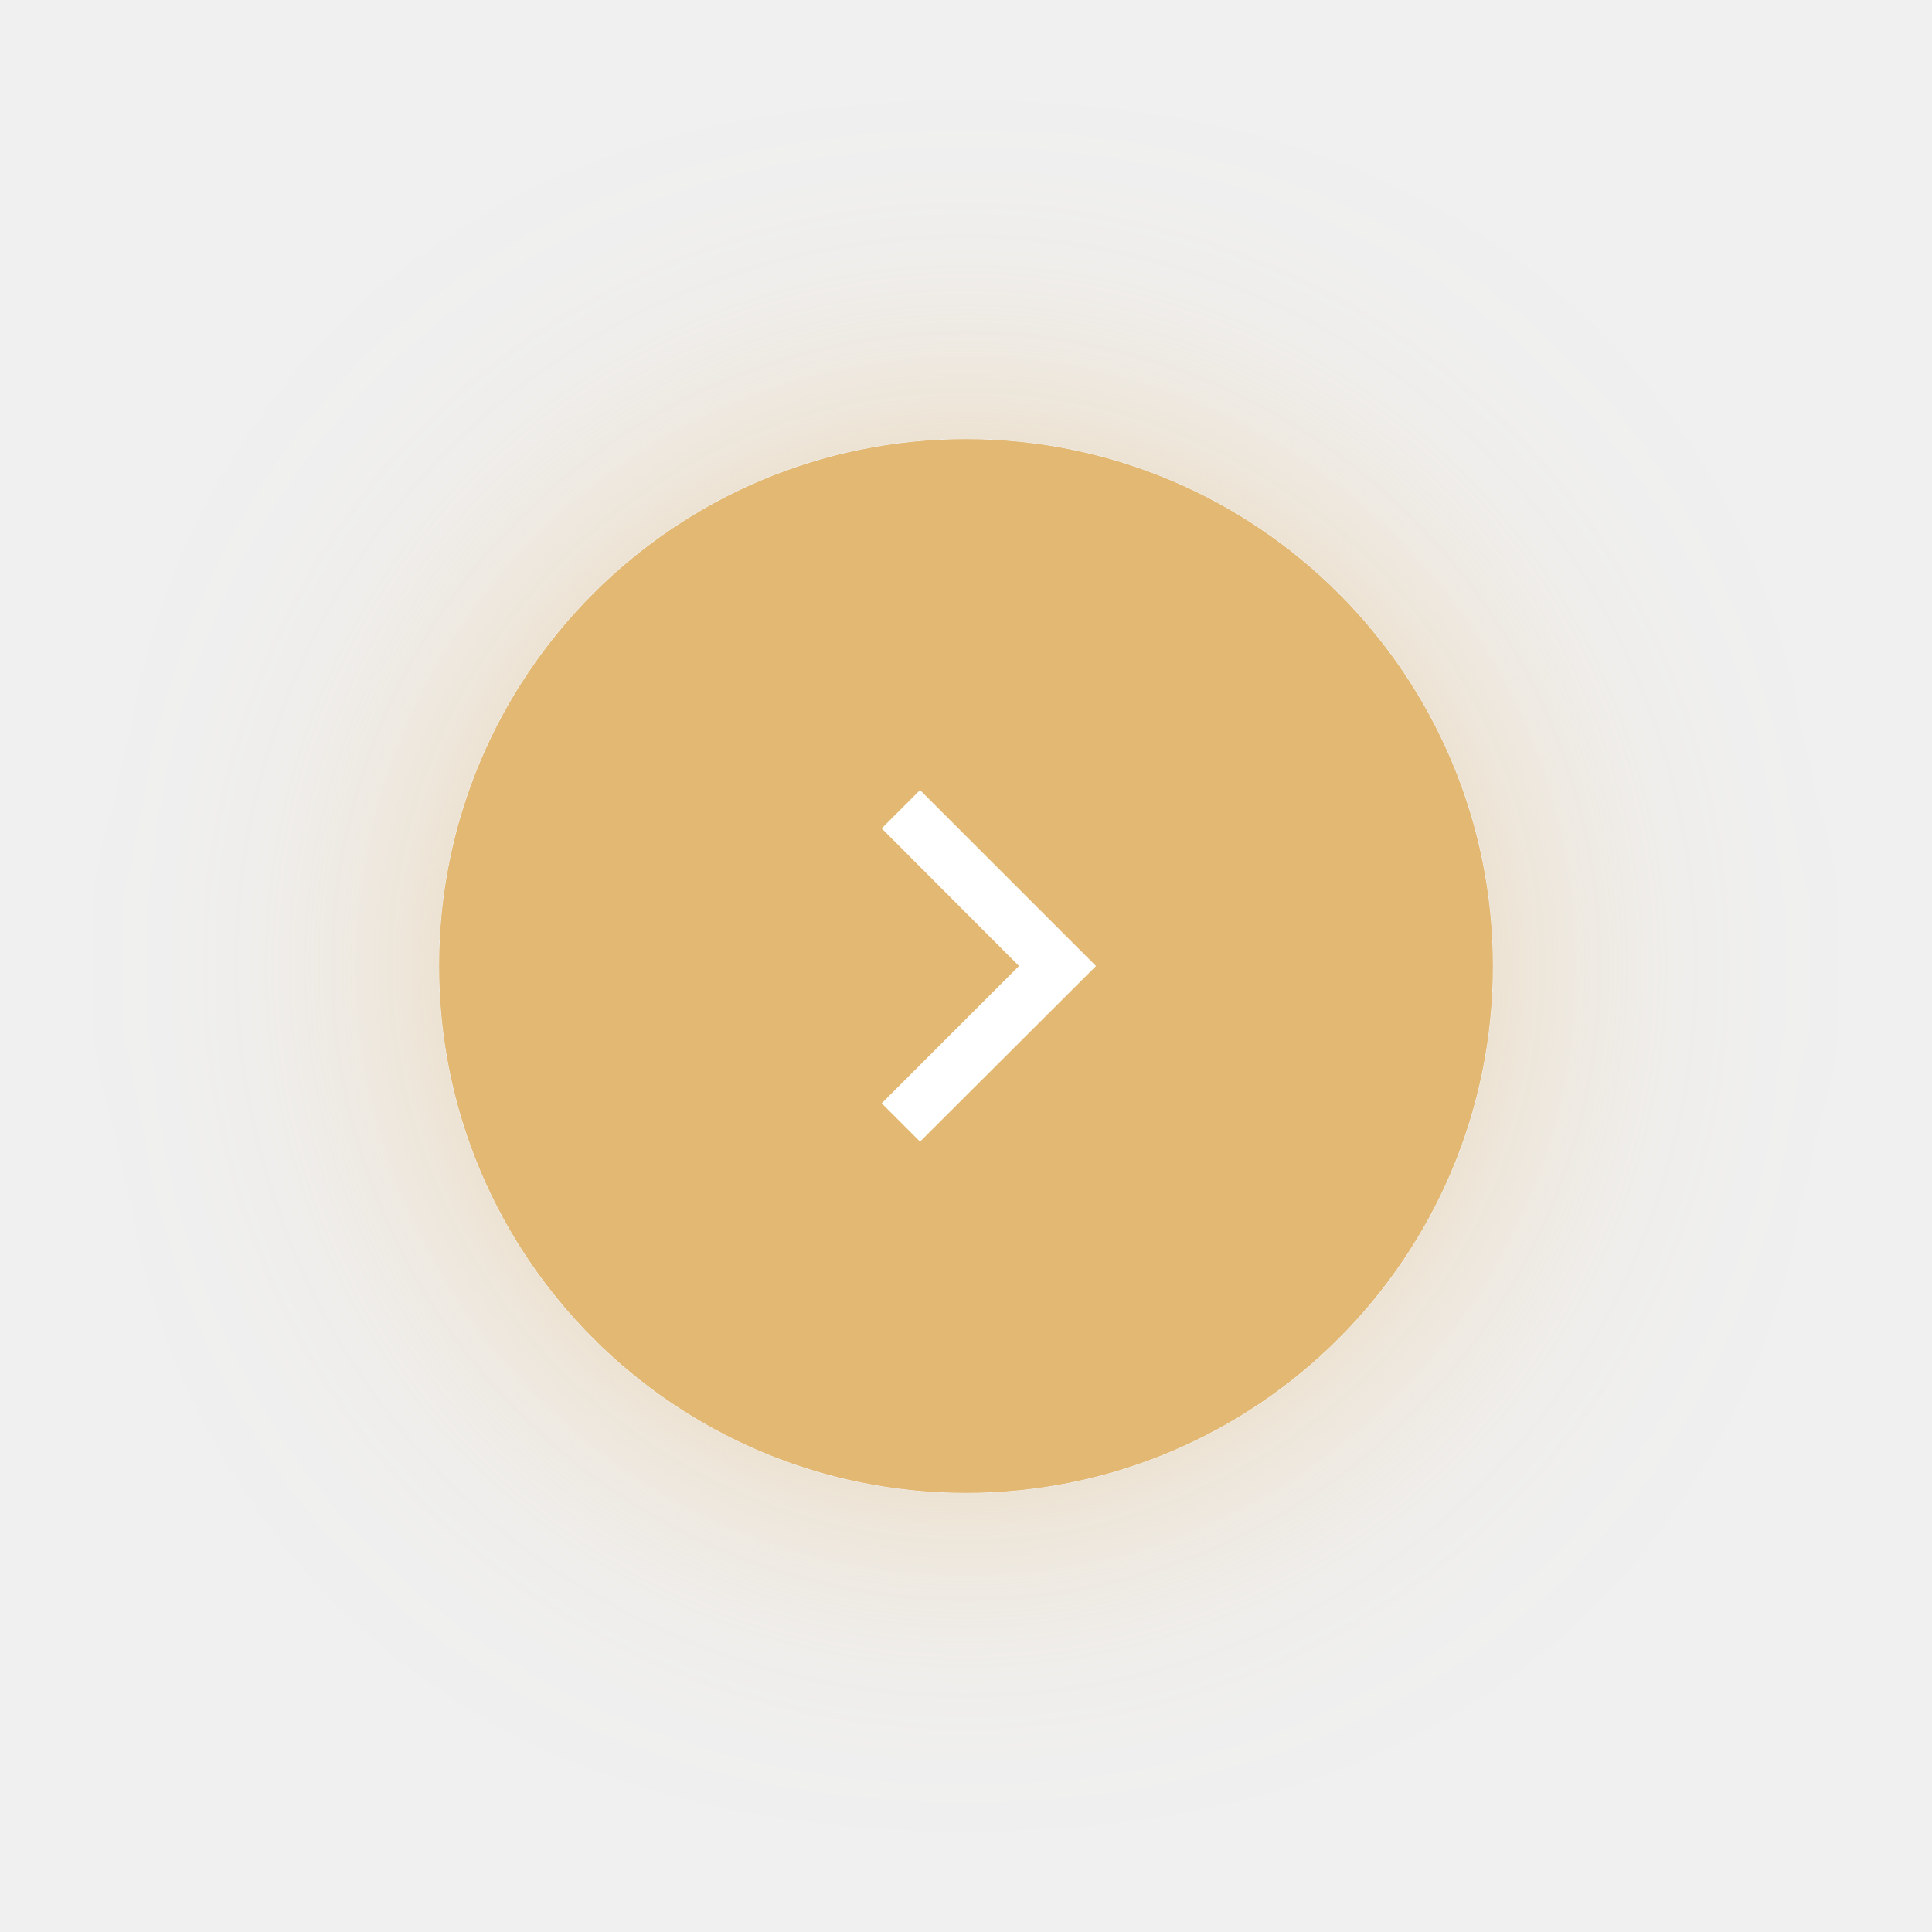
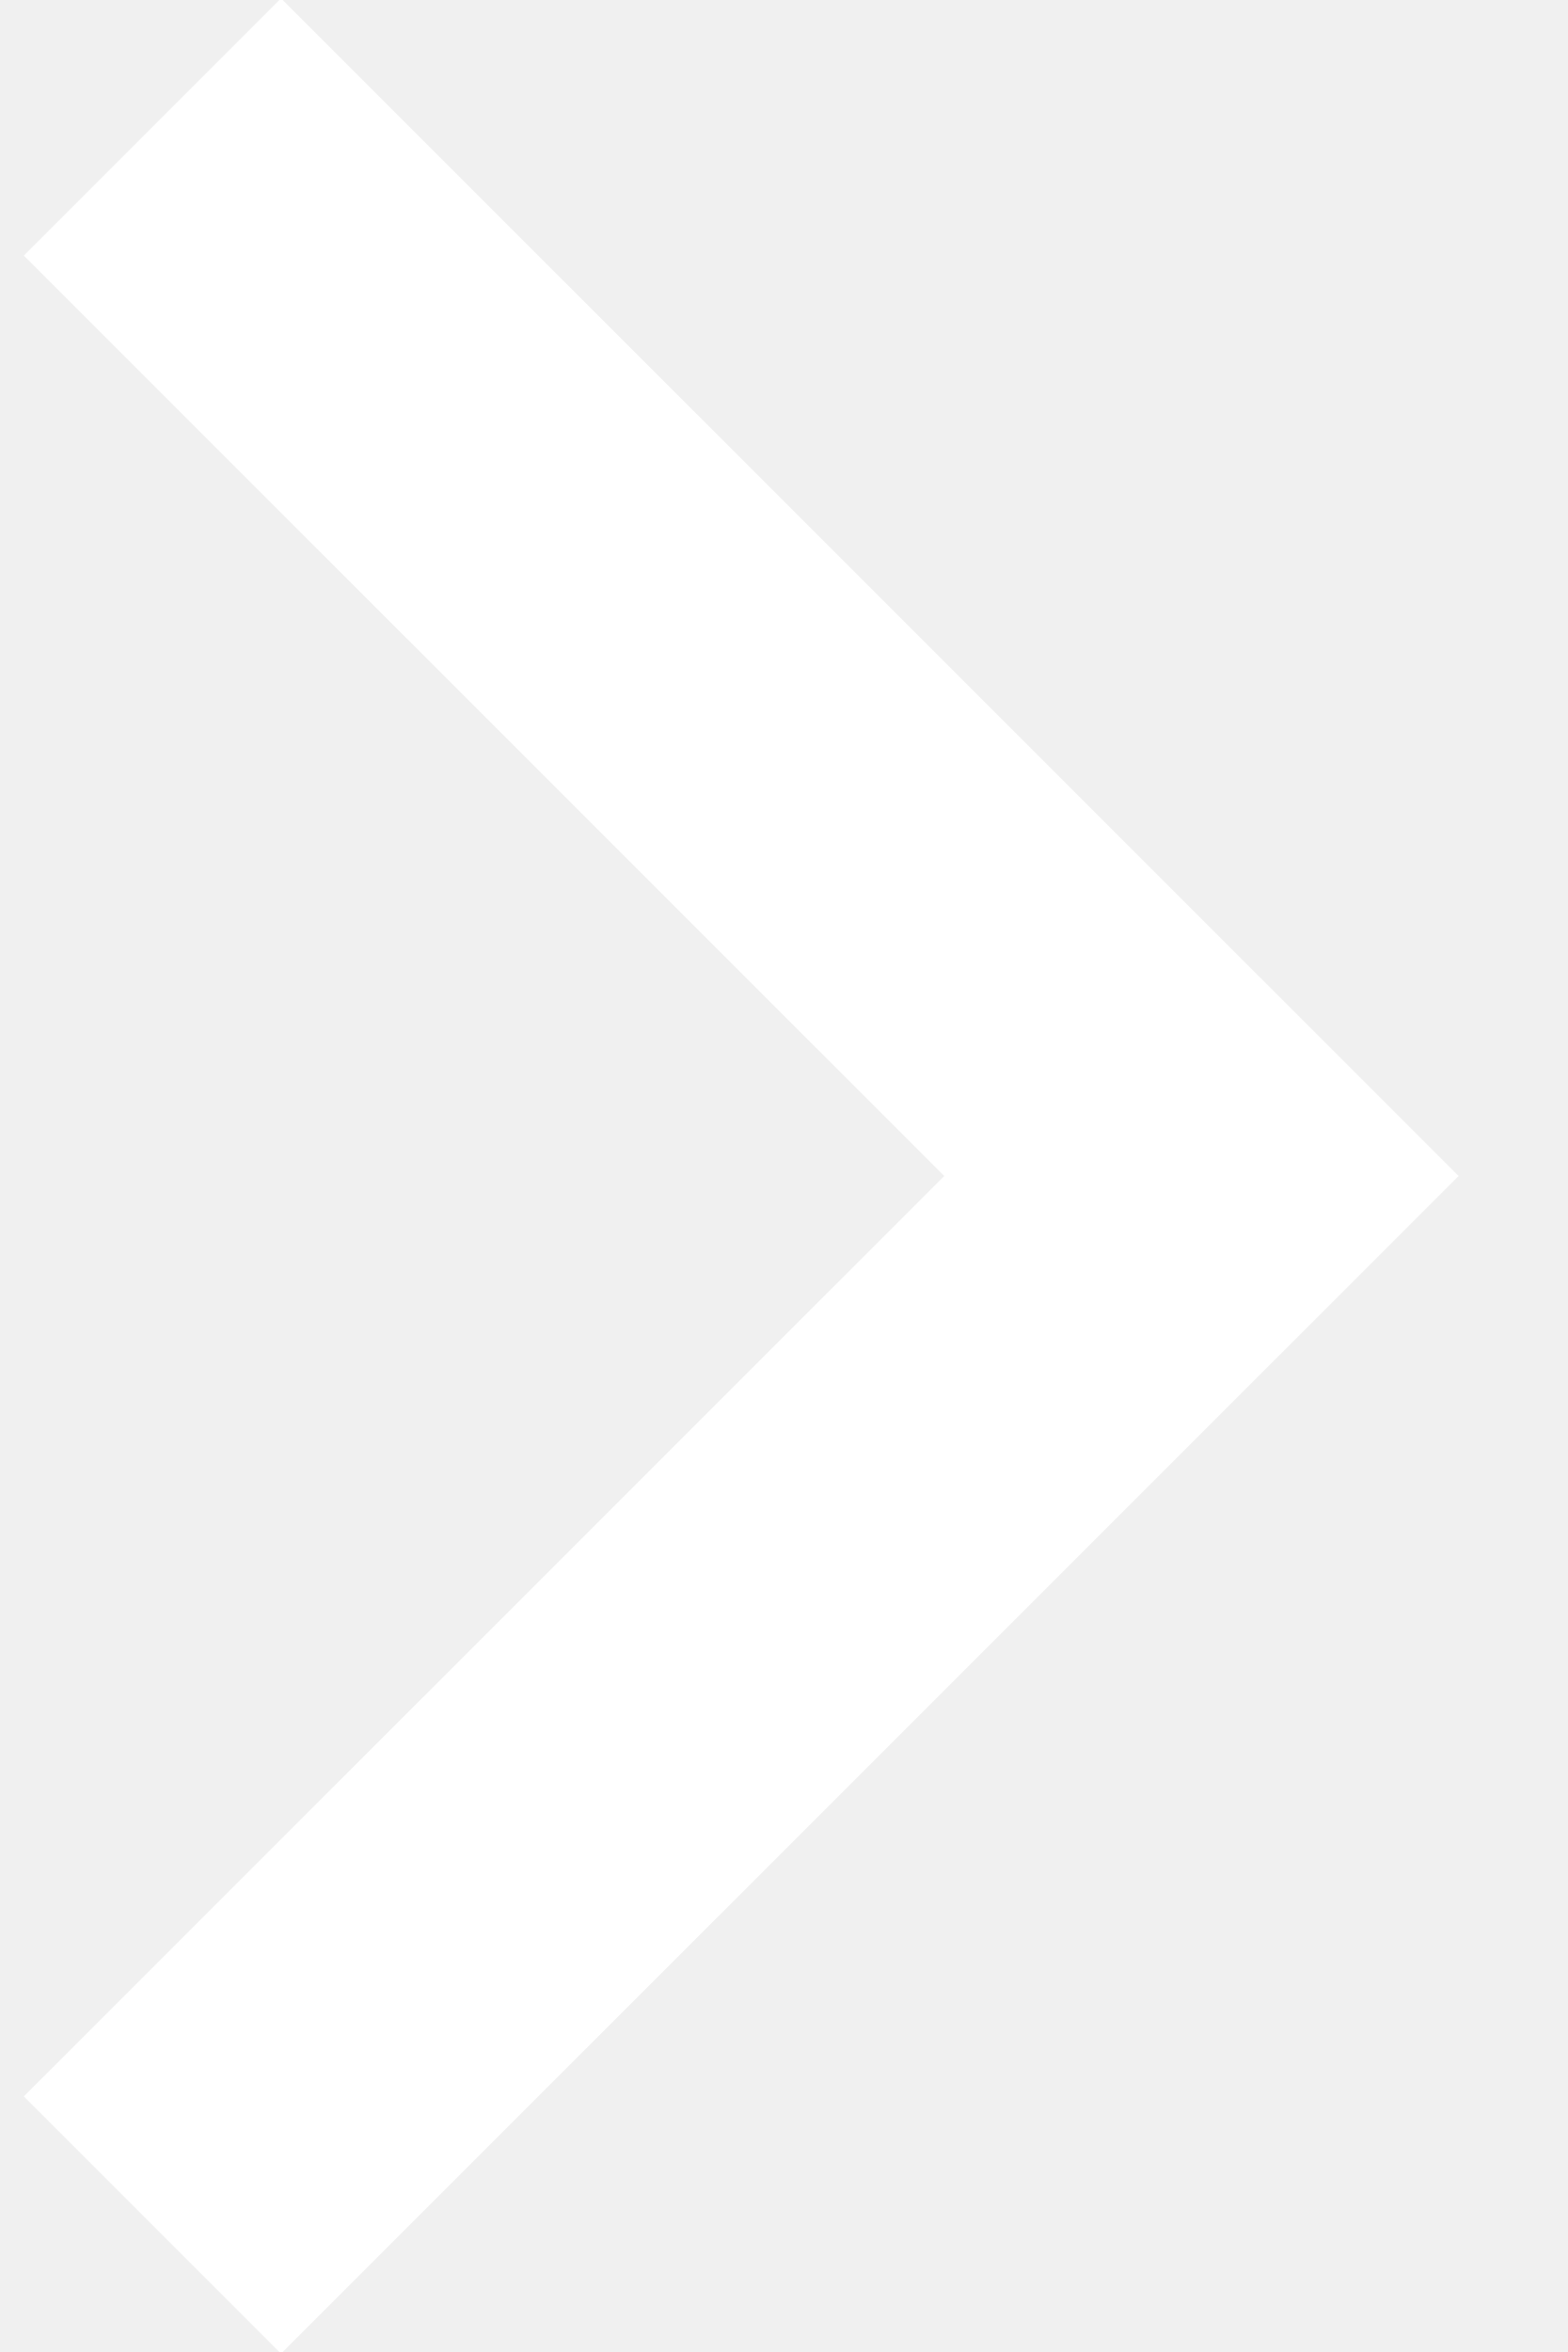
- <svg xmlns="http://www.w3.org/2000/svg" width="66" height="66" viewBox="0 0 66 66" fill="none">
-   <defs>
-     <filter id="filter_5_179_dd" x="0" y="0" width="66" height="66" filterUnits="userSpaceOnUse" color-interpolation-filters="sRGB">
-       <feFlood flood-opacity="0" result="BackgroundImageFix" />
-       <feColorMatrix in="SourceAlpha" type="matrix" values="0 0 0 0 0 0 0 0 0 0 0 0 0 0 0 0 0 0 127 0" result="hardAlpha" />
-       <feOffset dx="0" dy="0" />
-       <feGaussianBlur stdDeviation="5" />
-       <feComposite in2="hardAlpha" operator="out" k2="-1" k3="1" />
-       <feColorMatrix type="matrix" values="0 0 0 0 0.89 0 0 0 0 0.722 0 0 0 0 0.451 0 0 0 0.5 0" />
-       <feBlend mode="normal" in2="BackgroundImageFix" result="effect_dropShadow_1" />
-       <feBlend mode="normal" in="SourceGraphic" in2="effect_dropShadow_1" result="shape" />
-     </filter>
-   </defs>
-   <g filter="url(#filter_5_179_dd)">
-     <circle id="Ellipse" r="18" transform="matrix(1 -1.22465e-16 1.22465e-16 1 33 33.0001)" fill="#E3B873" fill-opacity="1" />
-   </g>
-   <path id="Vector (Stroke)" d="M31.43 27.52L36.91 33L31.43 38.47L30.65 37.69L35.34 33L30.65 28.3L31.43 27.52Z" fill="#FFFFFF" fill-opacity="1" fill-rule="evenodd" />
-   <path id="Vector (Stroke)" d="M31.43 38.47L36.91 33L31.43 27.52L30.65 28.3L35.34 33L30.65 37.69L31.43 38.47Z" stroke="#FFFFFF" stroke-opacity="1" stroke-width="0.75" />
+ <svg xmlns="http://www.w3.org/2000/svg" width="8" height="12" viewBox="0 0 8 12" fill="none">
+   <path fill-rule="evenodd" clip-rule="evenodd" d="M1.434 0.522L6.913 6L1.434 11.478L0.652 10.696L5.349 6L0.652 1.304L1.434 0.522Z" fill="white" stroke="white" stroke-width="0.75" />
</svg>
